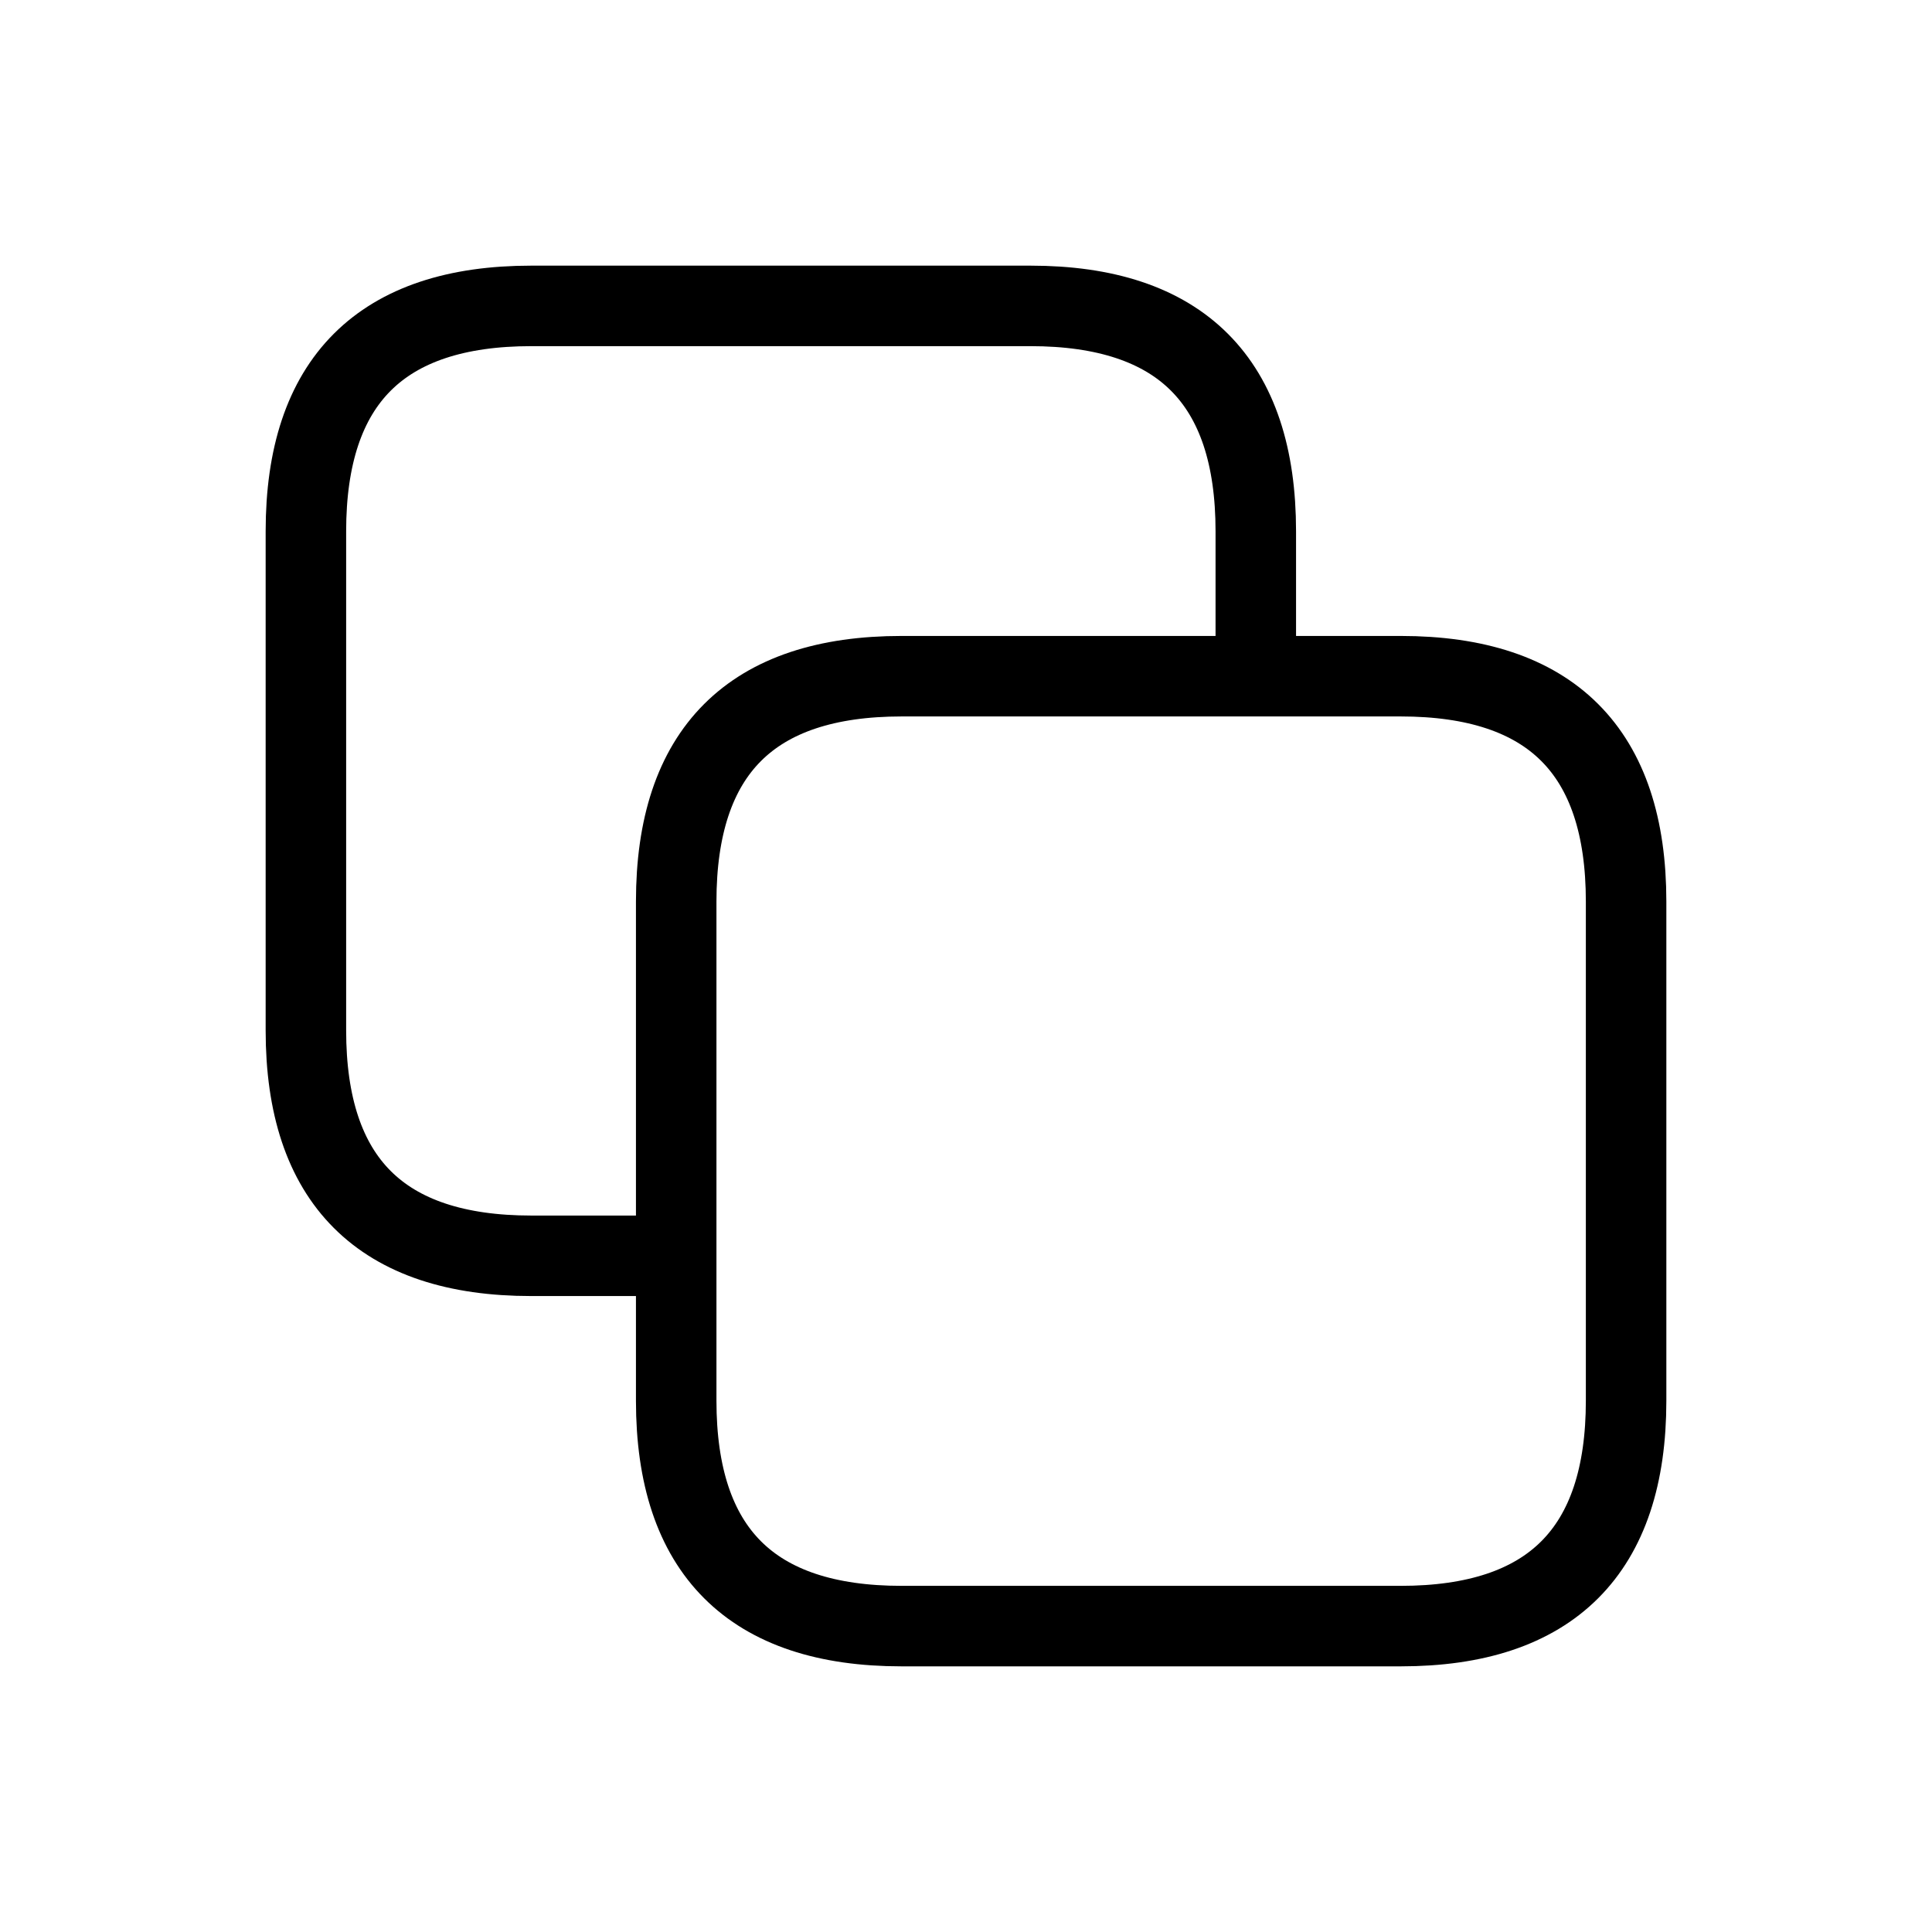
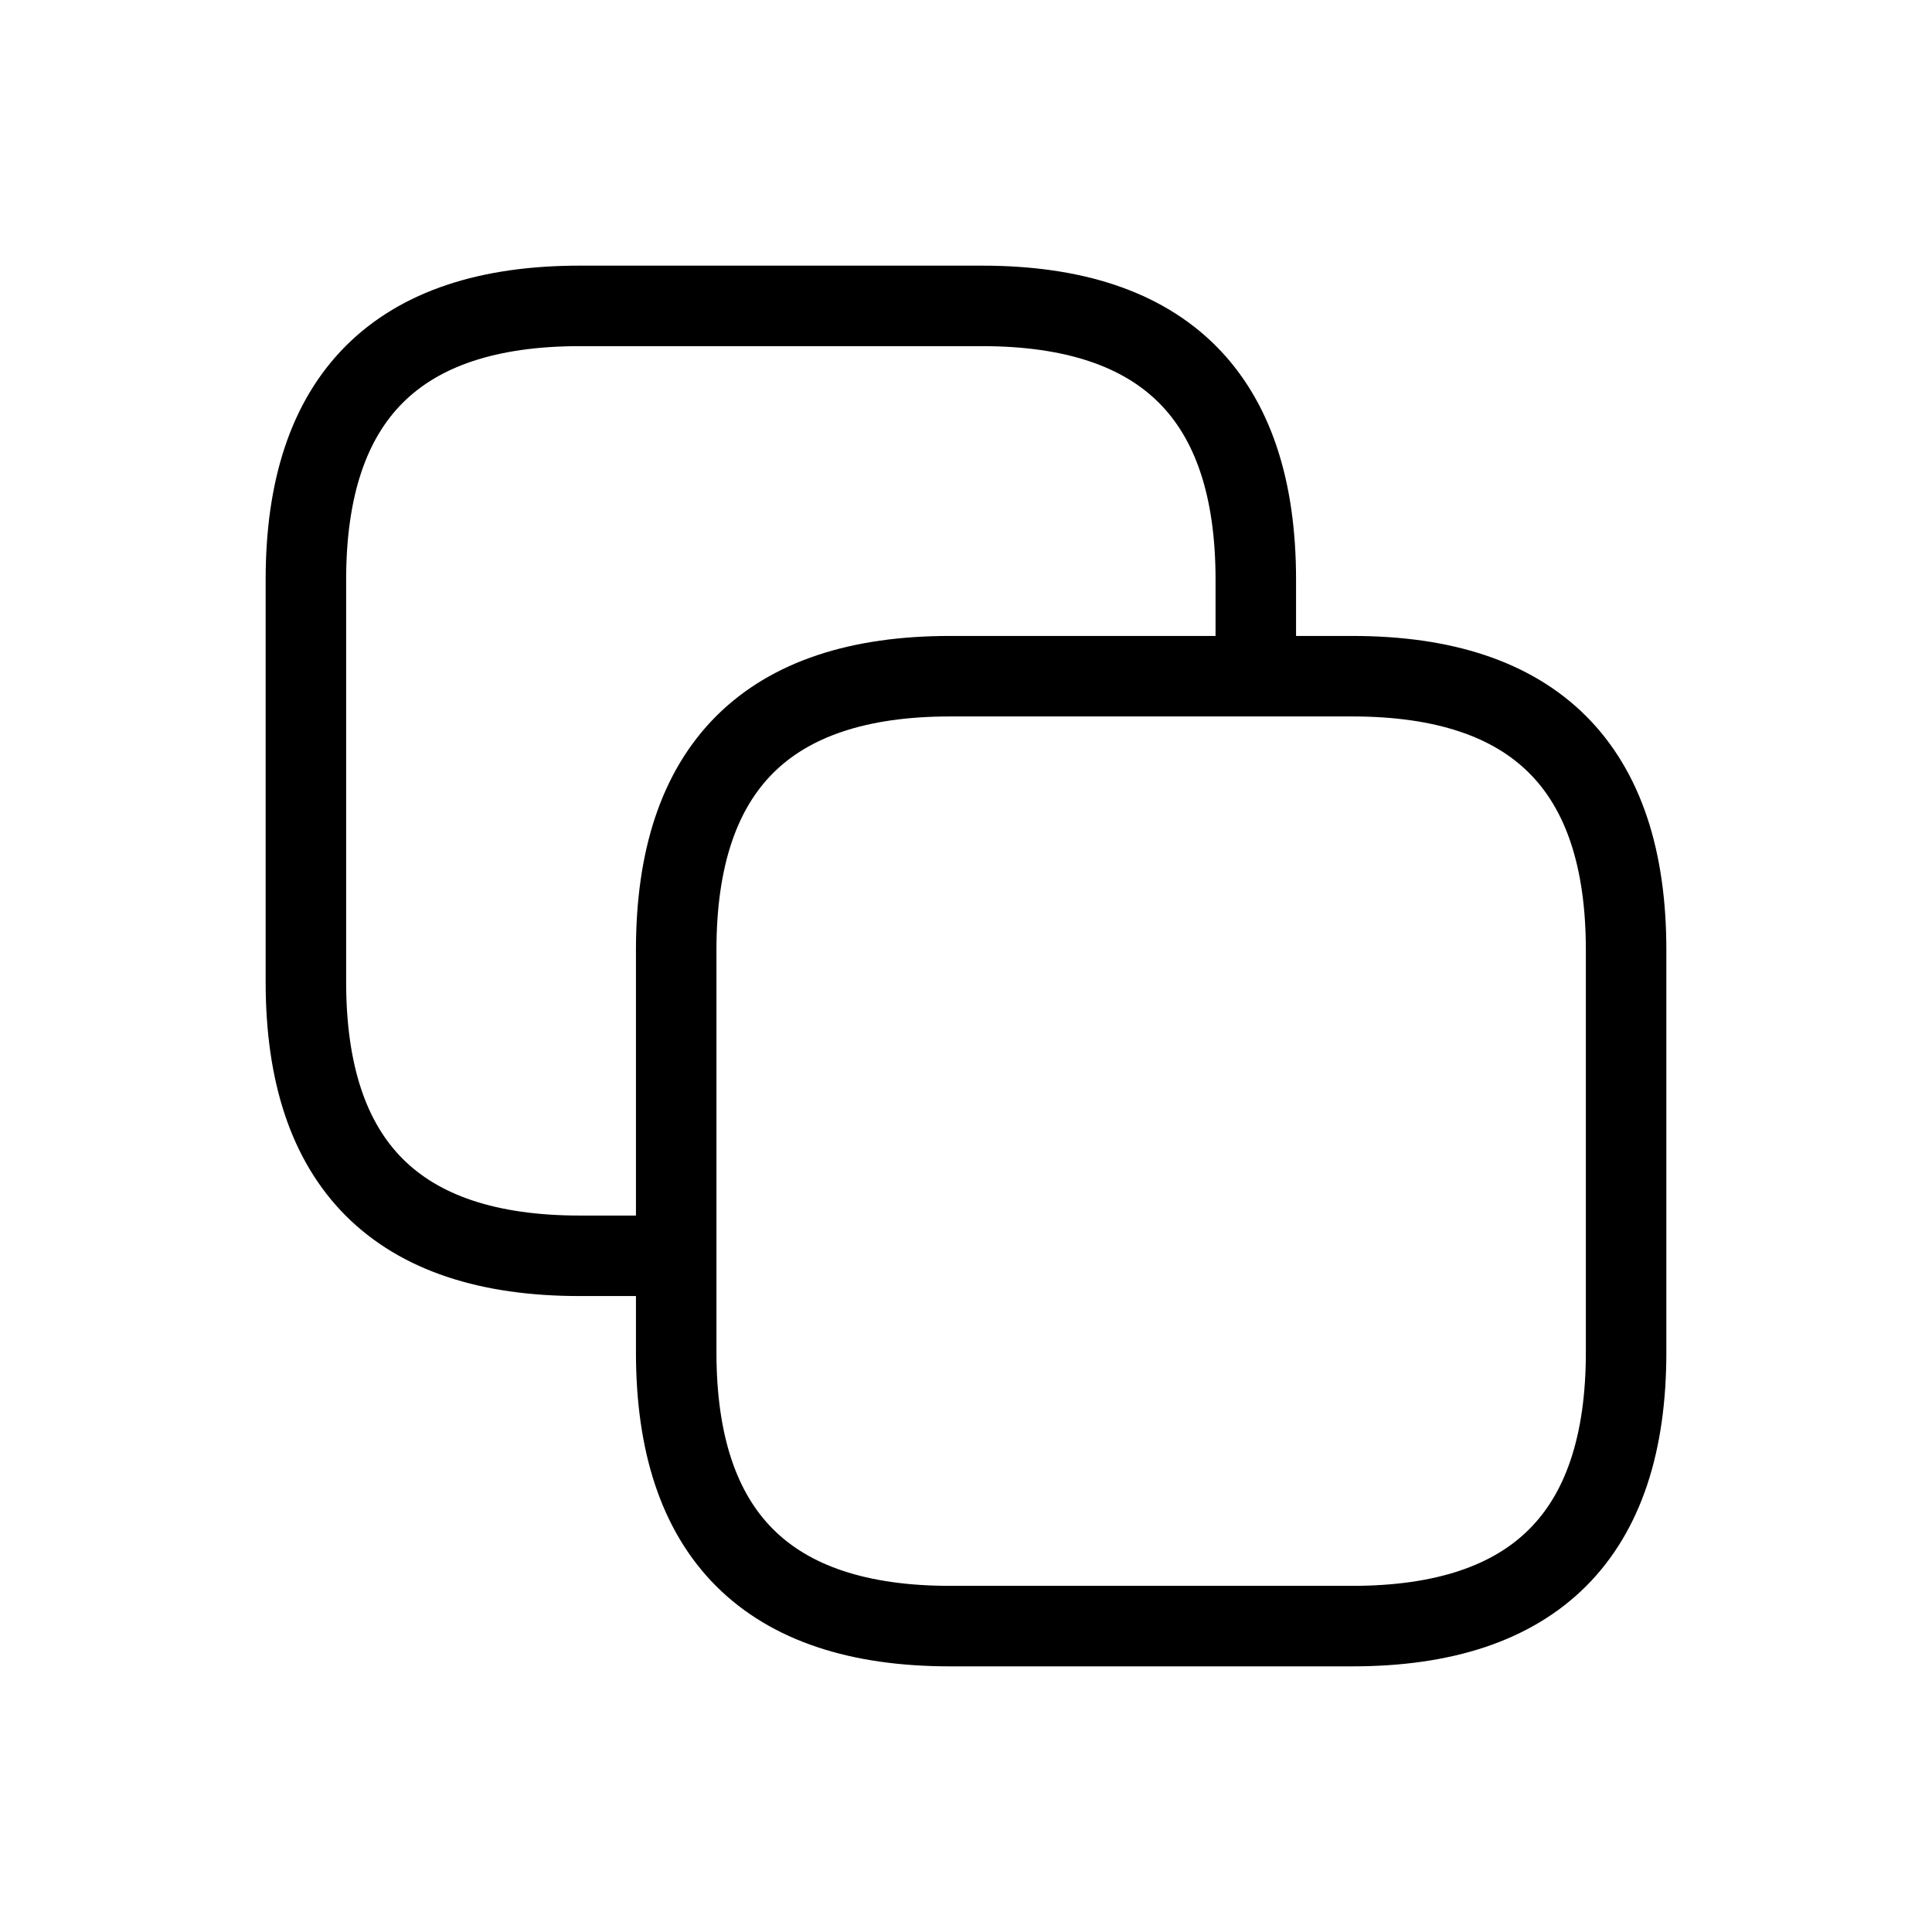
<svg xmlns="http://www.w3.org/2000/svg" viewBox="0 0 24 24" fill="none" stroke="currentColor">
-   <path d="M11.2 8.4L17.4 8.4Q20.2 8.4 20.2 11.2L20.2 17.4Q20.2 20.2 17.4 20.2L11.2 20.2Q8.4 20.2 8.4 17.4L8.4 11.2Q8.4 8.4 11.2 8.4Z" />
-   <path d="M8.4 15.6L6.6 15.6Q3.8 15.6 3.8 12.8L3.8 6.6Q3.8 3.8 6.6 3.8L12.8 3.8Q15.6 3.8 15.6 6.6L15.6 8.4" />
+   <path d="M11.8 8.4L16.8 8.4Q20.2 8.4 20.2 11.8L20.2 16.8Q20.2 20.2 16.8 20.2L11.8 20.2Q8.4 20.2 8.4 16.8L8.4 11.8Q8.4 8.4 11.8 8.4Z" />
+   <path d="M8.4 15.6L7.2 15.6Q3.8 15.6 3.8 12.2L3.8 7.2Q3.8 3.8 7.2 3.8L12.2 3.8Q15.6 3.8 15.6 7.2L15.6 8.4" />
</svg>
